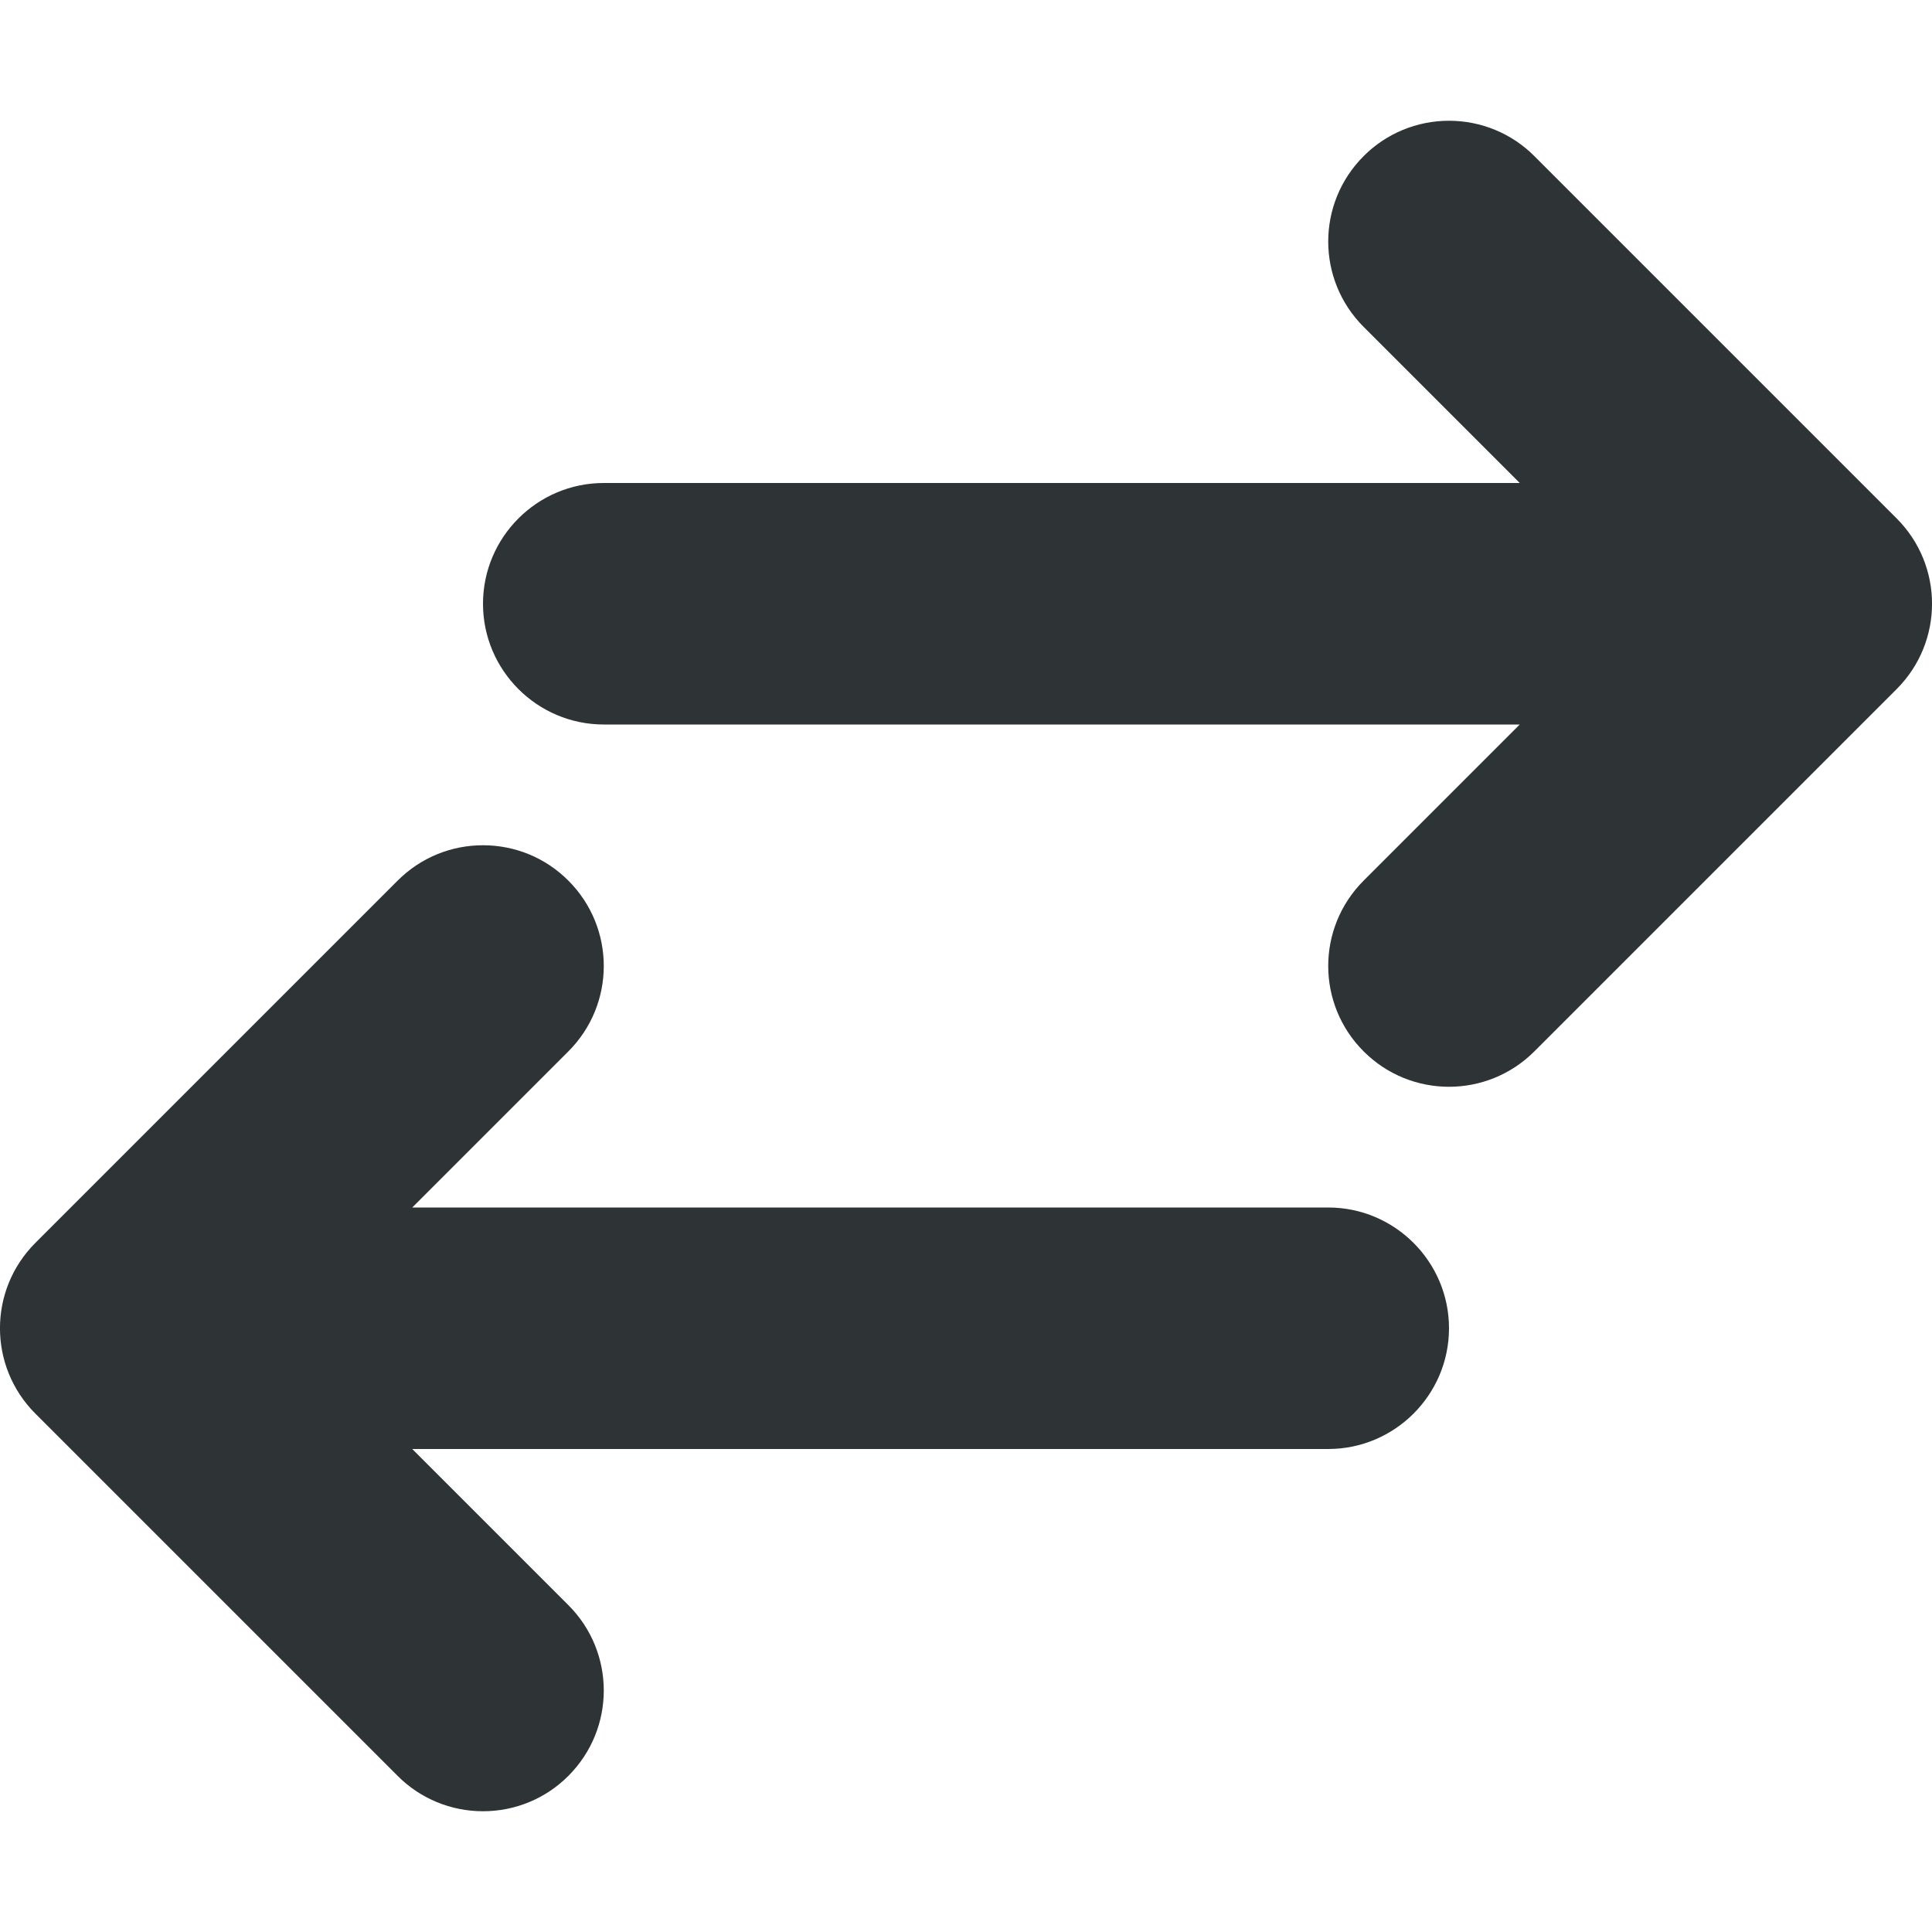
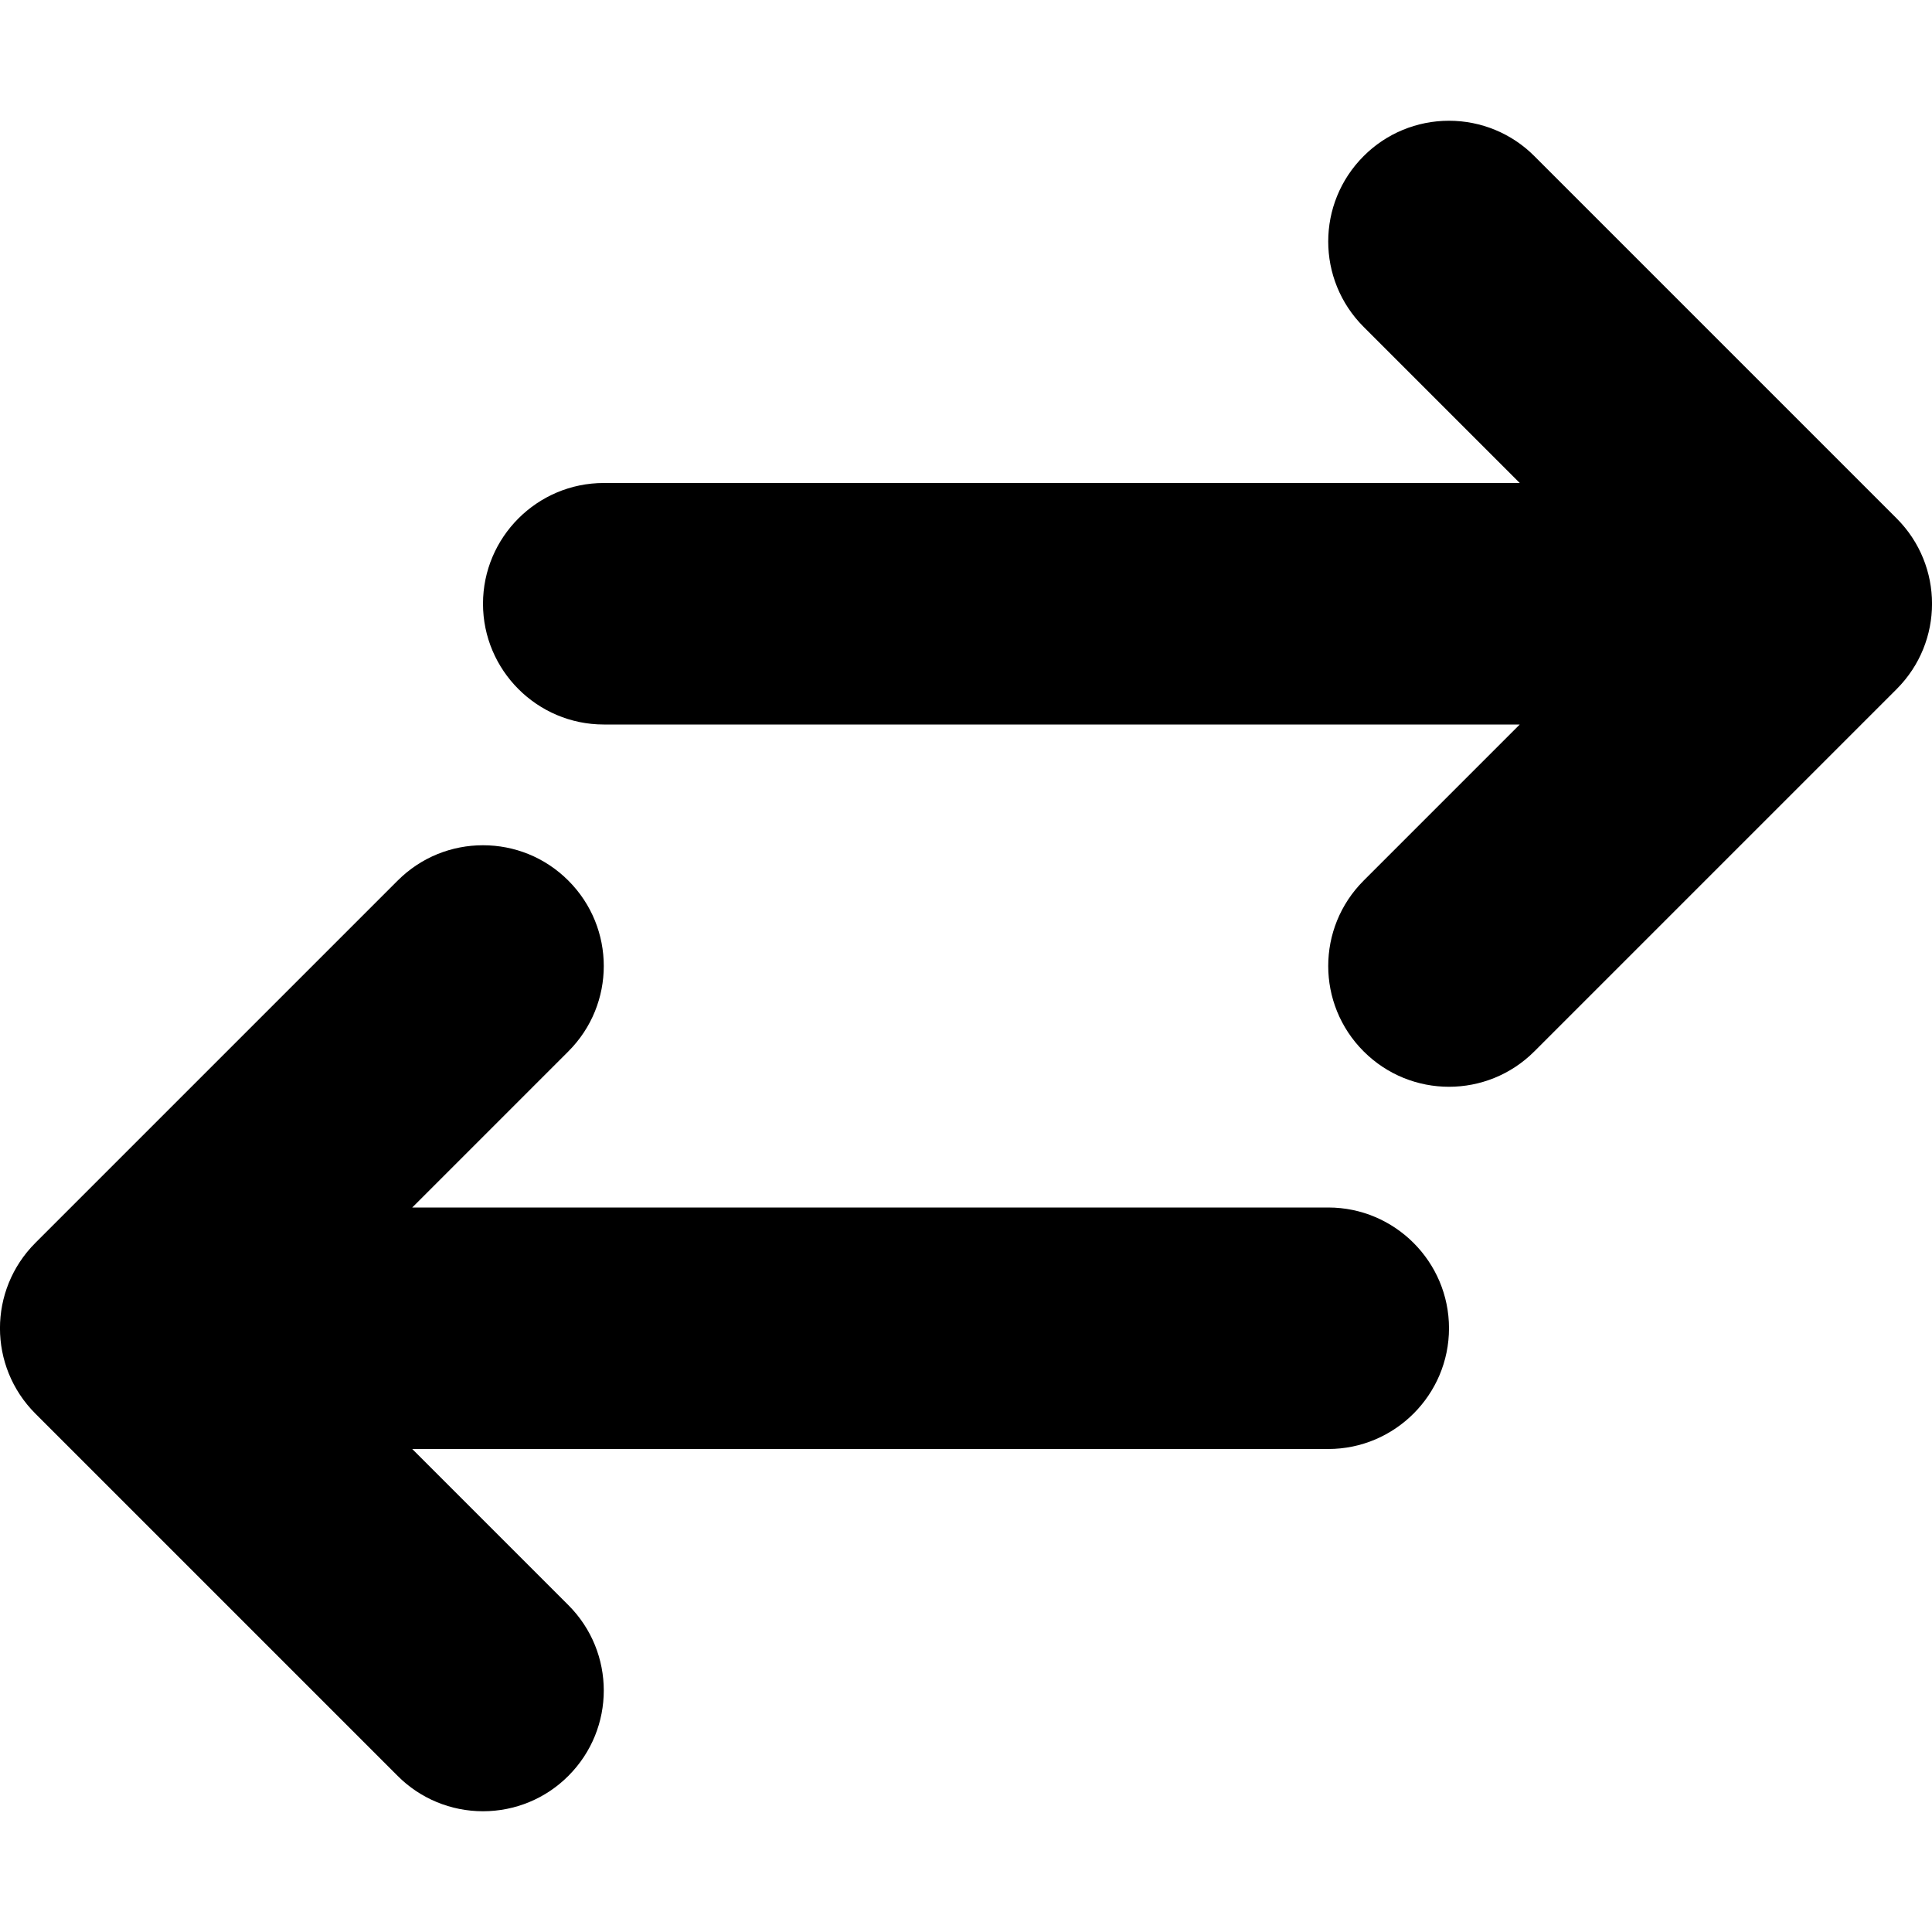
<svg xmlns="http://www.w3.org/2000/svg" width="16px" height="16px" viewBox="0 0 16 16">
-   <path fill="#2e3436" d="M12 1c-.266 0-.52.105-.707.293-.391.391-.391 1.023 0 1.414L12.586 4H5c-.551 0-1 .449-1 1s.449 1 1 1h7.586l-1.293 1.293c-.391.391-.391 1.023 0 1.414s1.023.391 1.414 0l3-3c.391-.391.391-1.023 0-1.414l-3-3C12.52 1.105 12.266 1 12 1M4 7c-.258 0-.512.098-.707.293l-3 3c-.391.391-.391 1.023 0 1.414l3 3C3.48 14.895 3.734 15 4 15s.52-.105.707-.293c.391-.391.391-1.023 0-1.414L3.414 12H11c.551 0 1-.449 1-1s-.449-1-1-1H3.414l1.293-1.293c.391-.391.391-1.023 0-1.414C4.512 7.098 4.258 7 4 7m0 0" />
+   <path fill="currentColor" d="M12 1c-.266 0-.52.105-.707.293-.391.391-.391 1.023 0 1.414L12.586 4H5c-.551 0-1 .449-1 1s.449 1 1 1h7.586l-1.293 1.293c-.391.391-.391 1.023 0 1.414s1.023.391 1.414 0l3-3c.391-.391.391-1.023 0-1.414l-3-3C12.52 1.105 12.266 1 12 1M4 7c-.258 0-.512.098-.707.293l-3 3c-.391.391-.391 1.023 0 1.414l3 3C3.48 14.895 3.734 15 4 15s.52-.105.707-.293c.391-.391.391-1.023 0-1.414L3.414 12H11c.551 0 1-.449 1-1s-.449-1-1-1H3.414l1.293-1.293c.391-.391.391-1.023 0-1.414C4.512 7.098 4.258 7 4 7m0 0" />
</svg>
